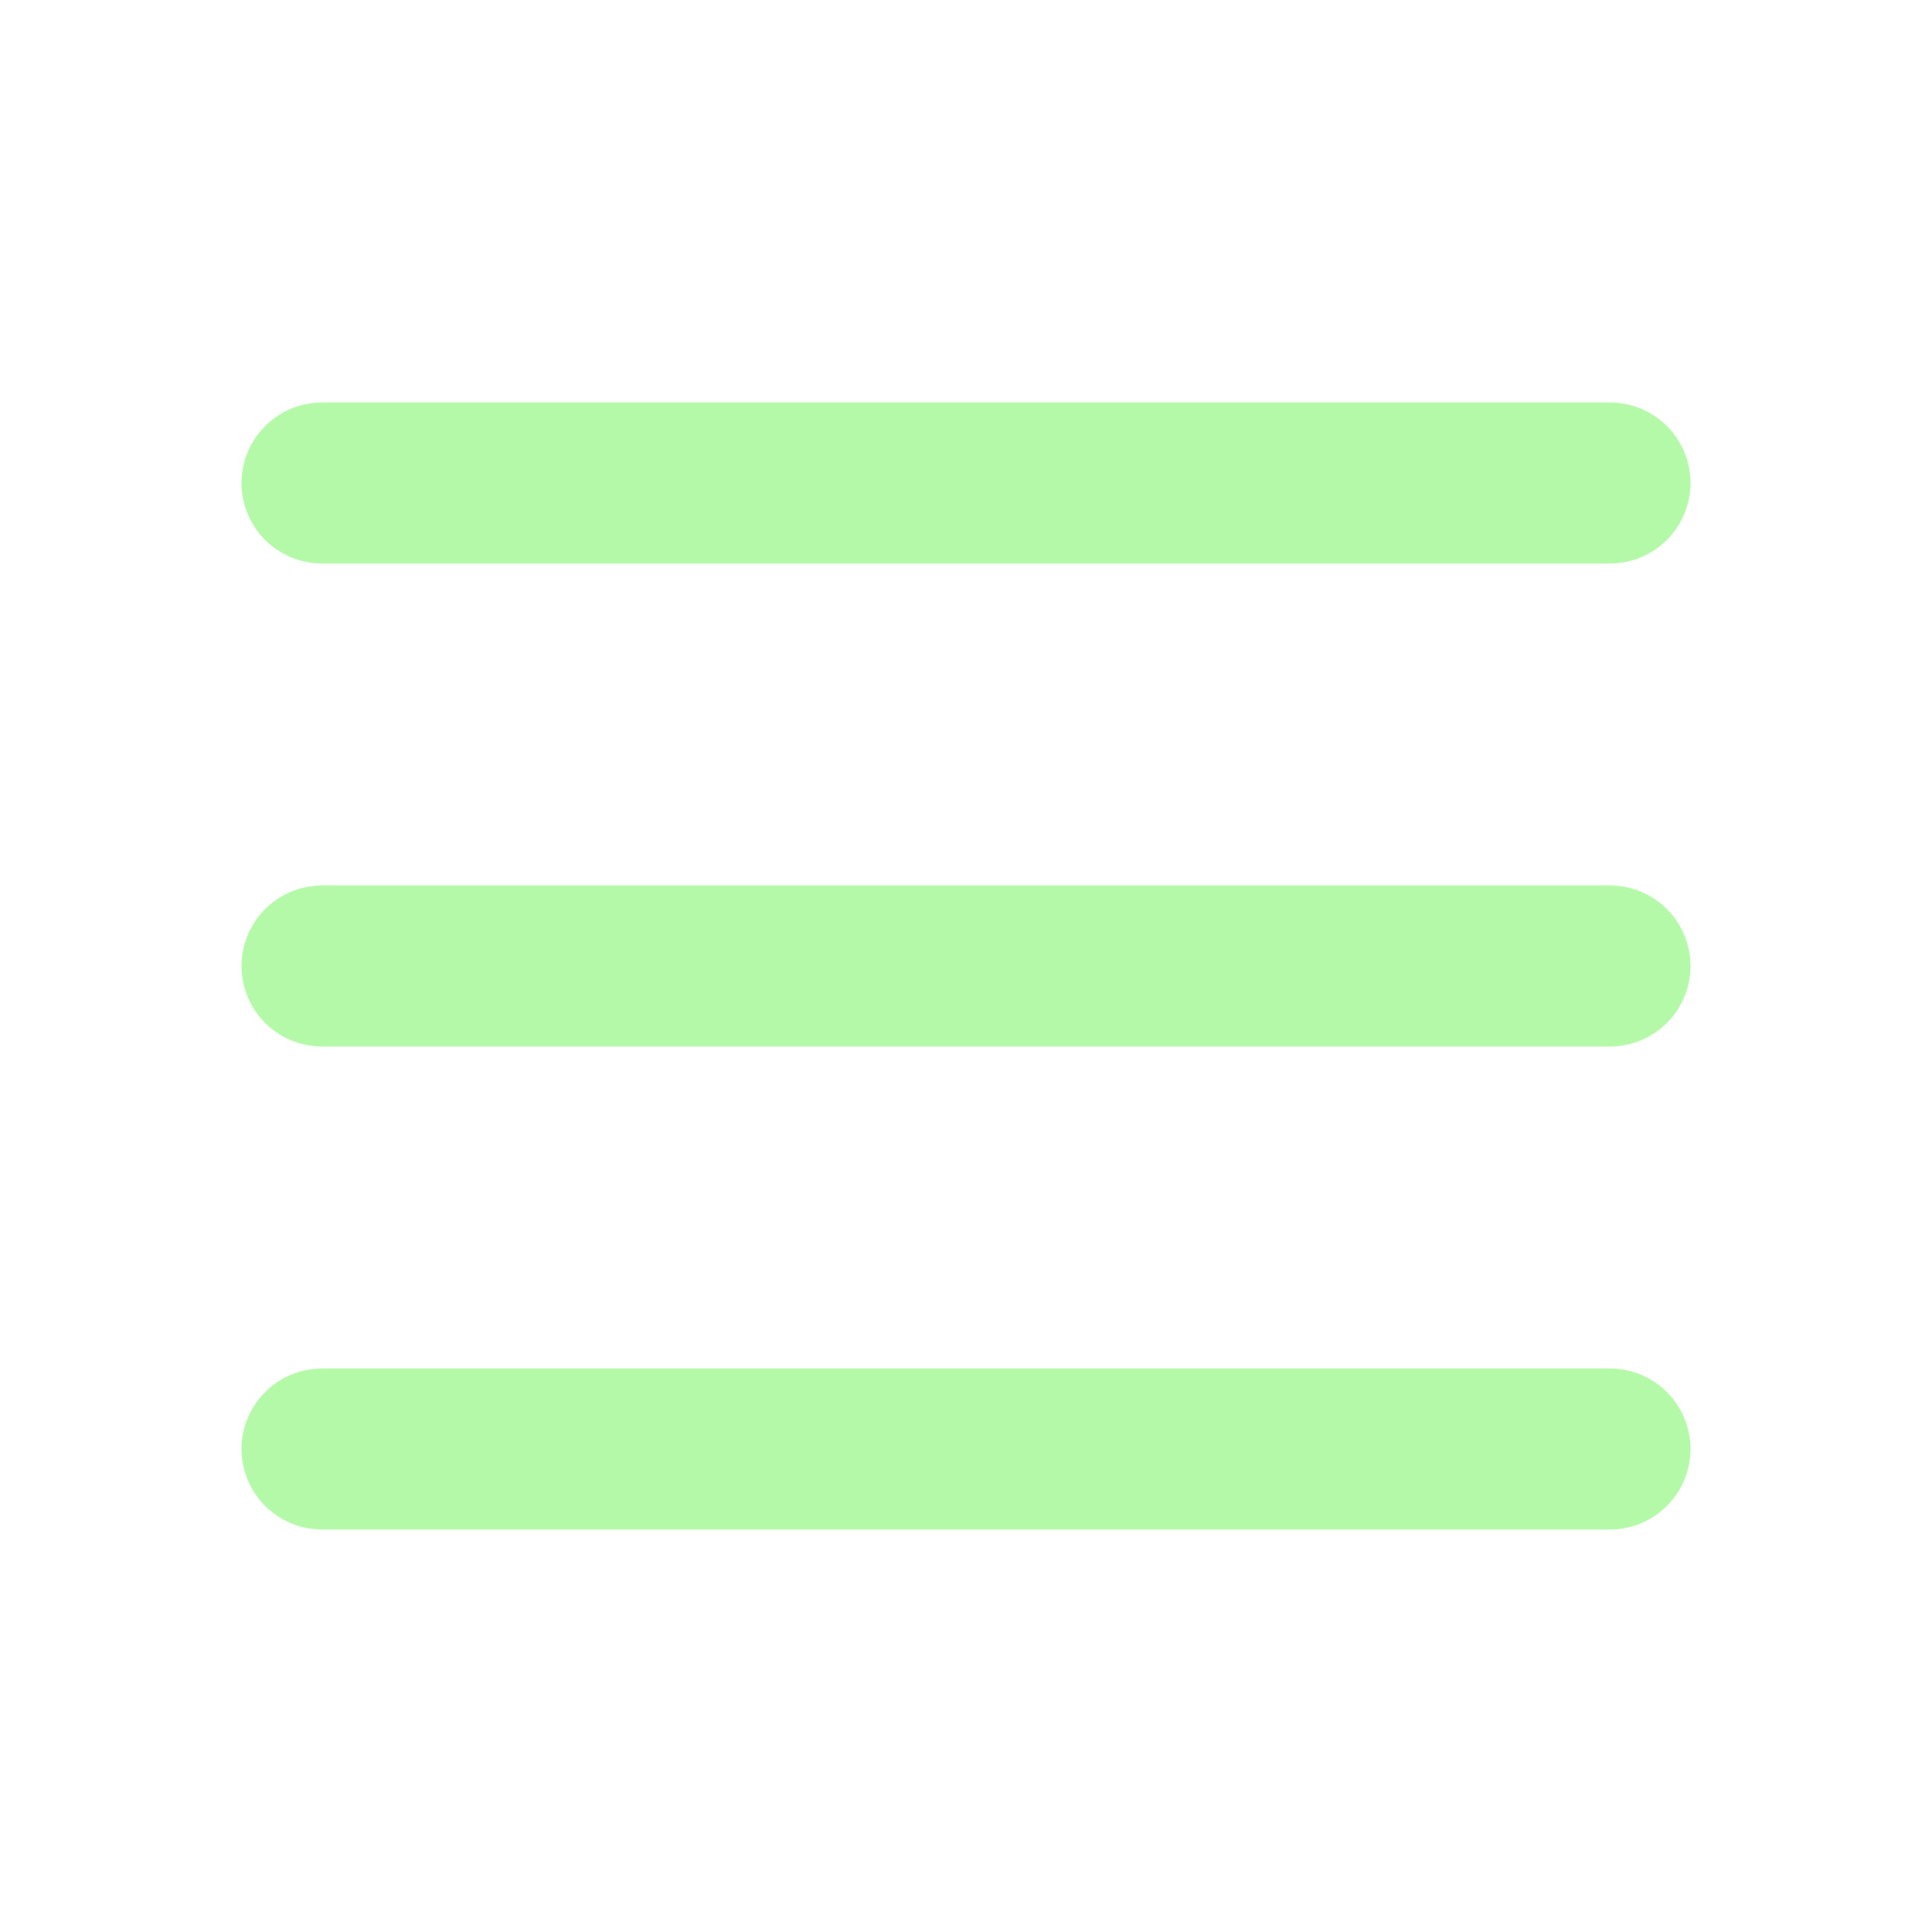
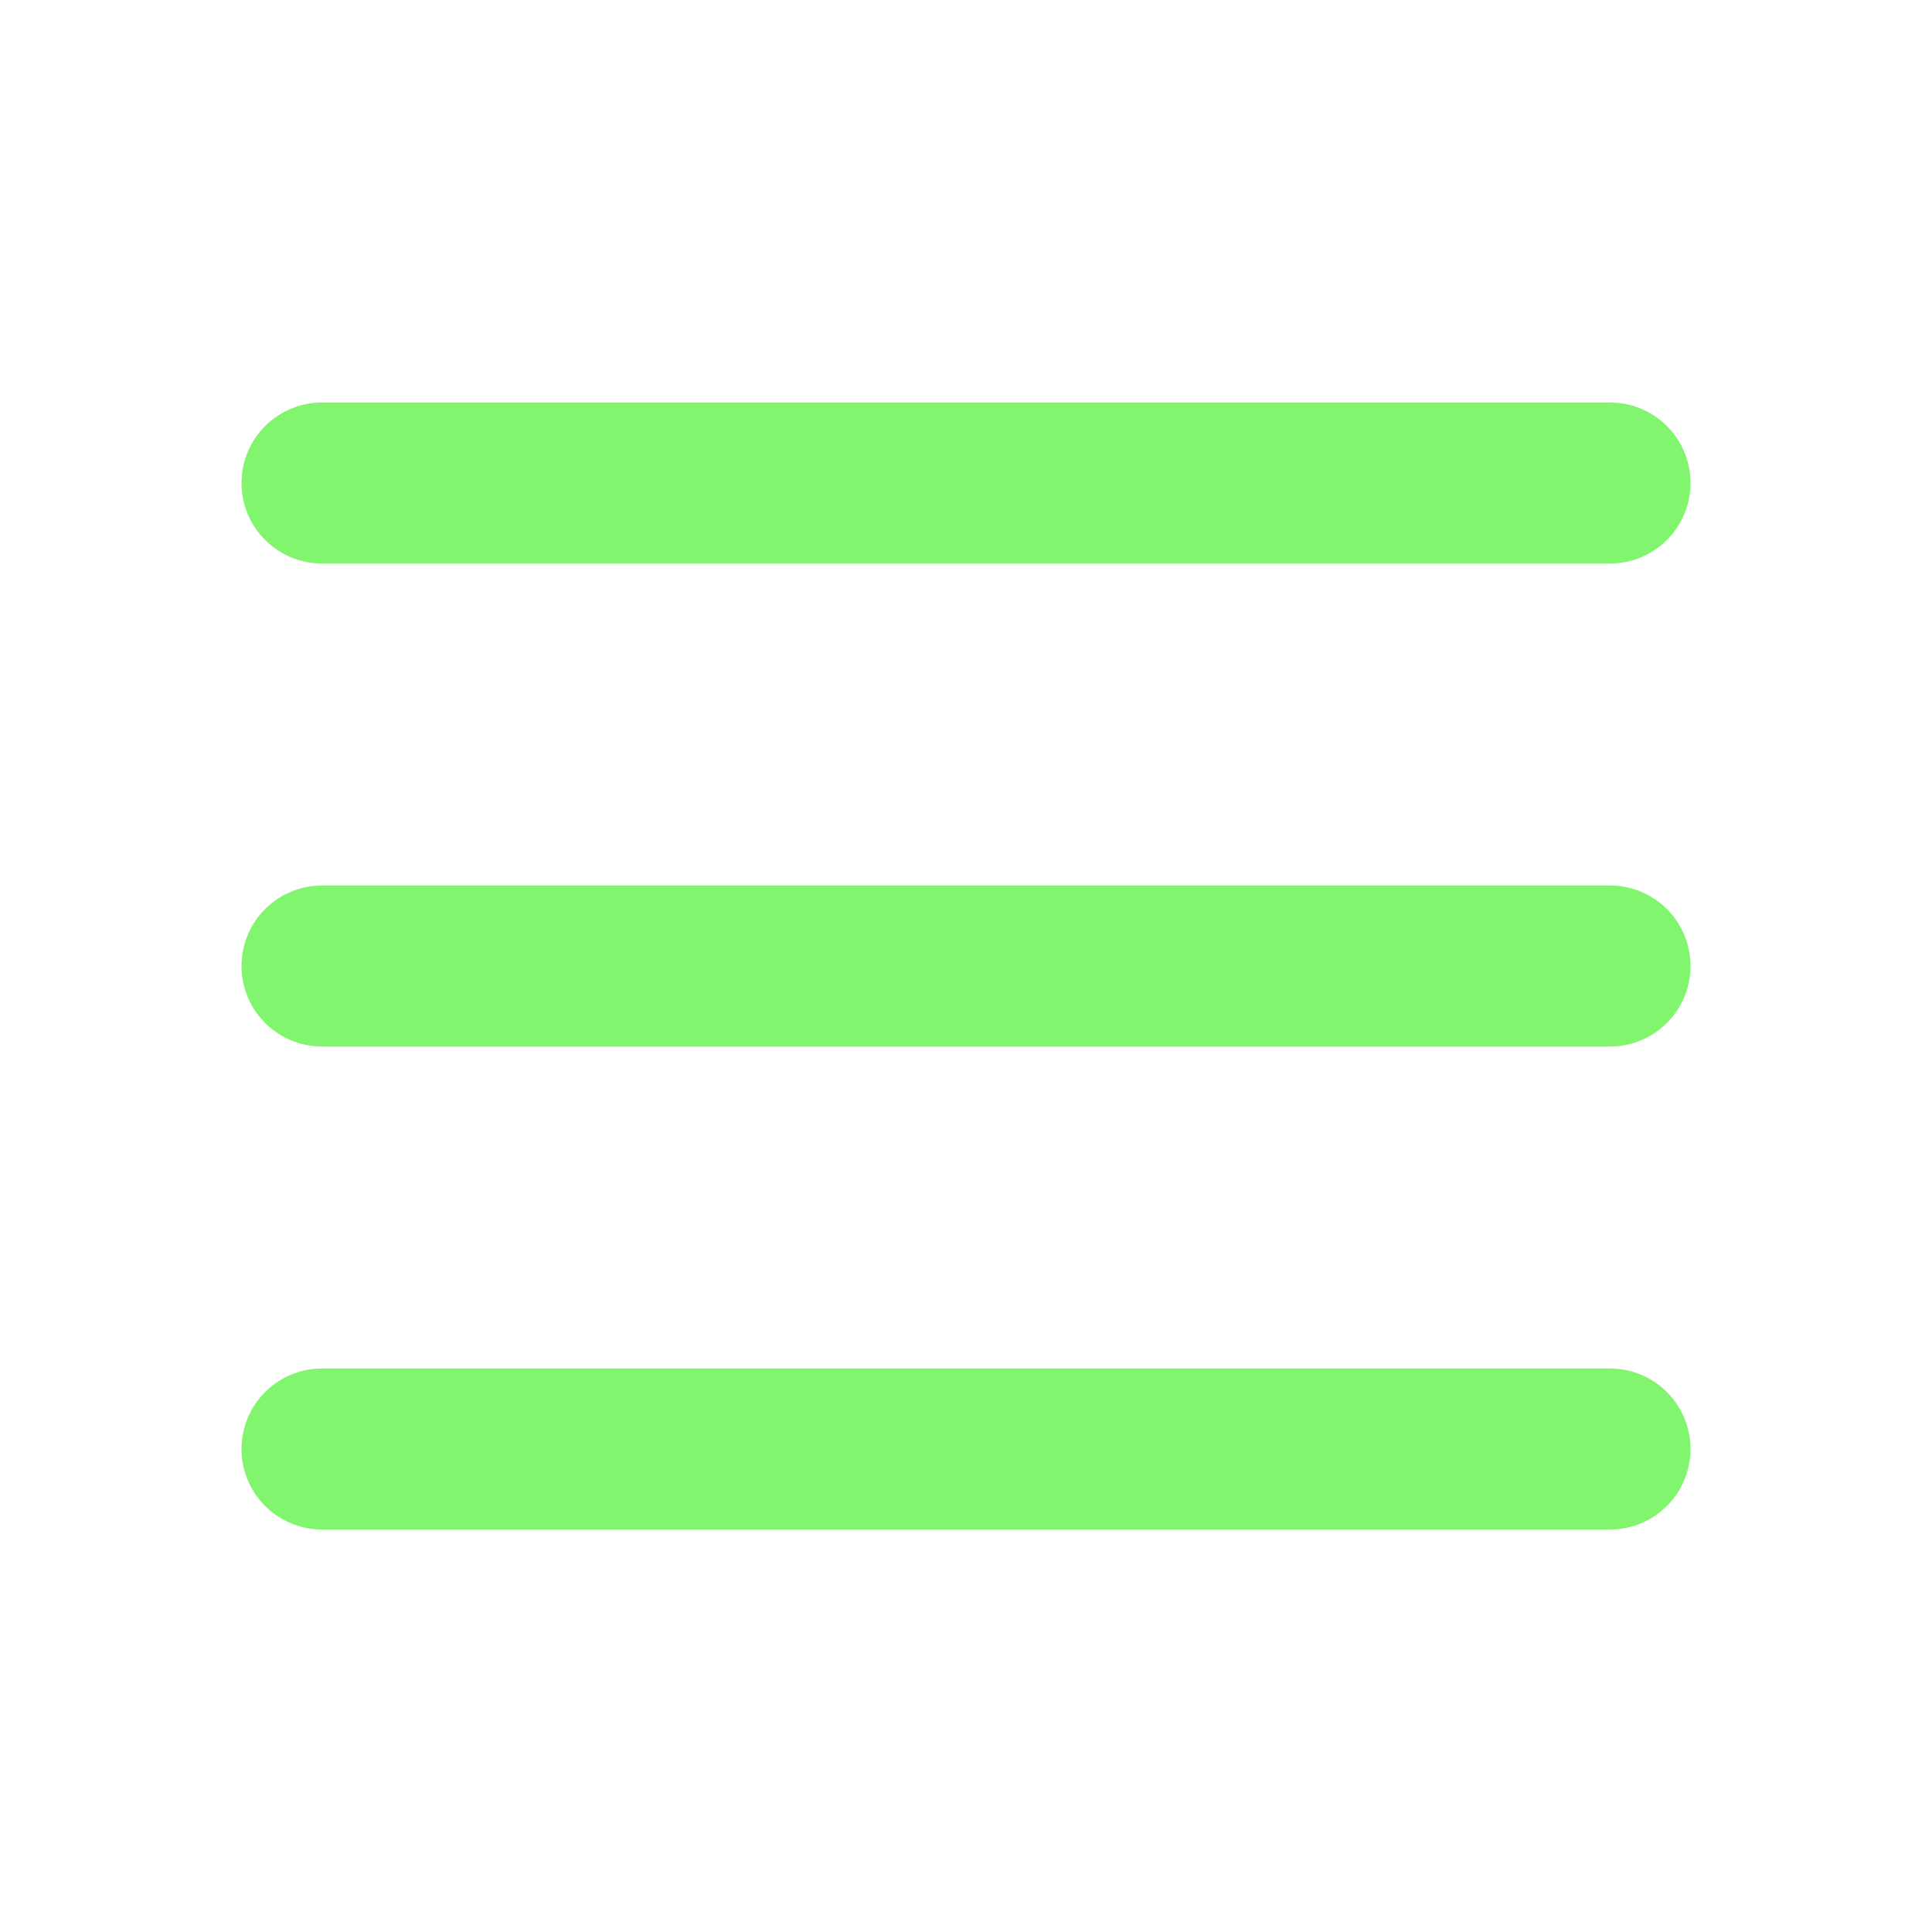
- <svg xmlns="http://www.w3.org/2000/svg" width="24" height="24" viewBox="0 0 24 24" fill="none" stroke="#81F56D99" stroke-width="2" stroke-linecap="round" stroke-linejoin="round" class="lucide lucide-menu">
+ <svg xmlns="http://www.w3.org/2000/svg" width="24" height="24" viewBox="0 0 24 24" fill="none" stroke="#81F56D" stroke-width="2" stroke-linecap="round" stroke-linejoin="round" class="lucide lucide-menu">
  <line x1="4" x2="20" y1="12" y2="12" />
  <line x1="4" x2="20" y1="6" y2="6" />
  <line x1="4" x2="20" y1="18" y2="18" />
</svg>
